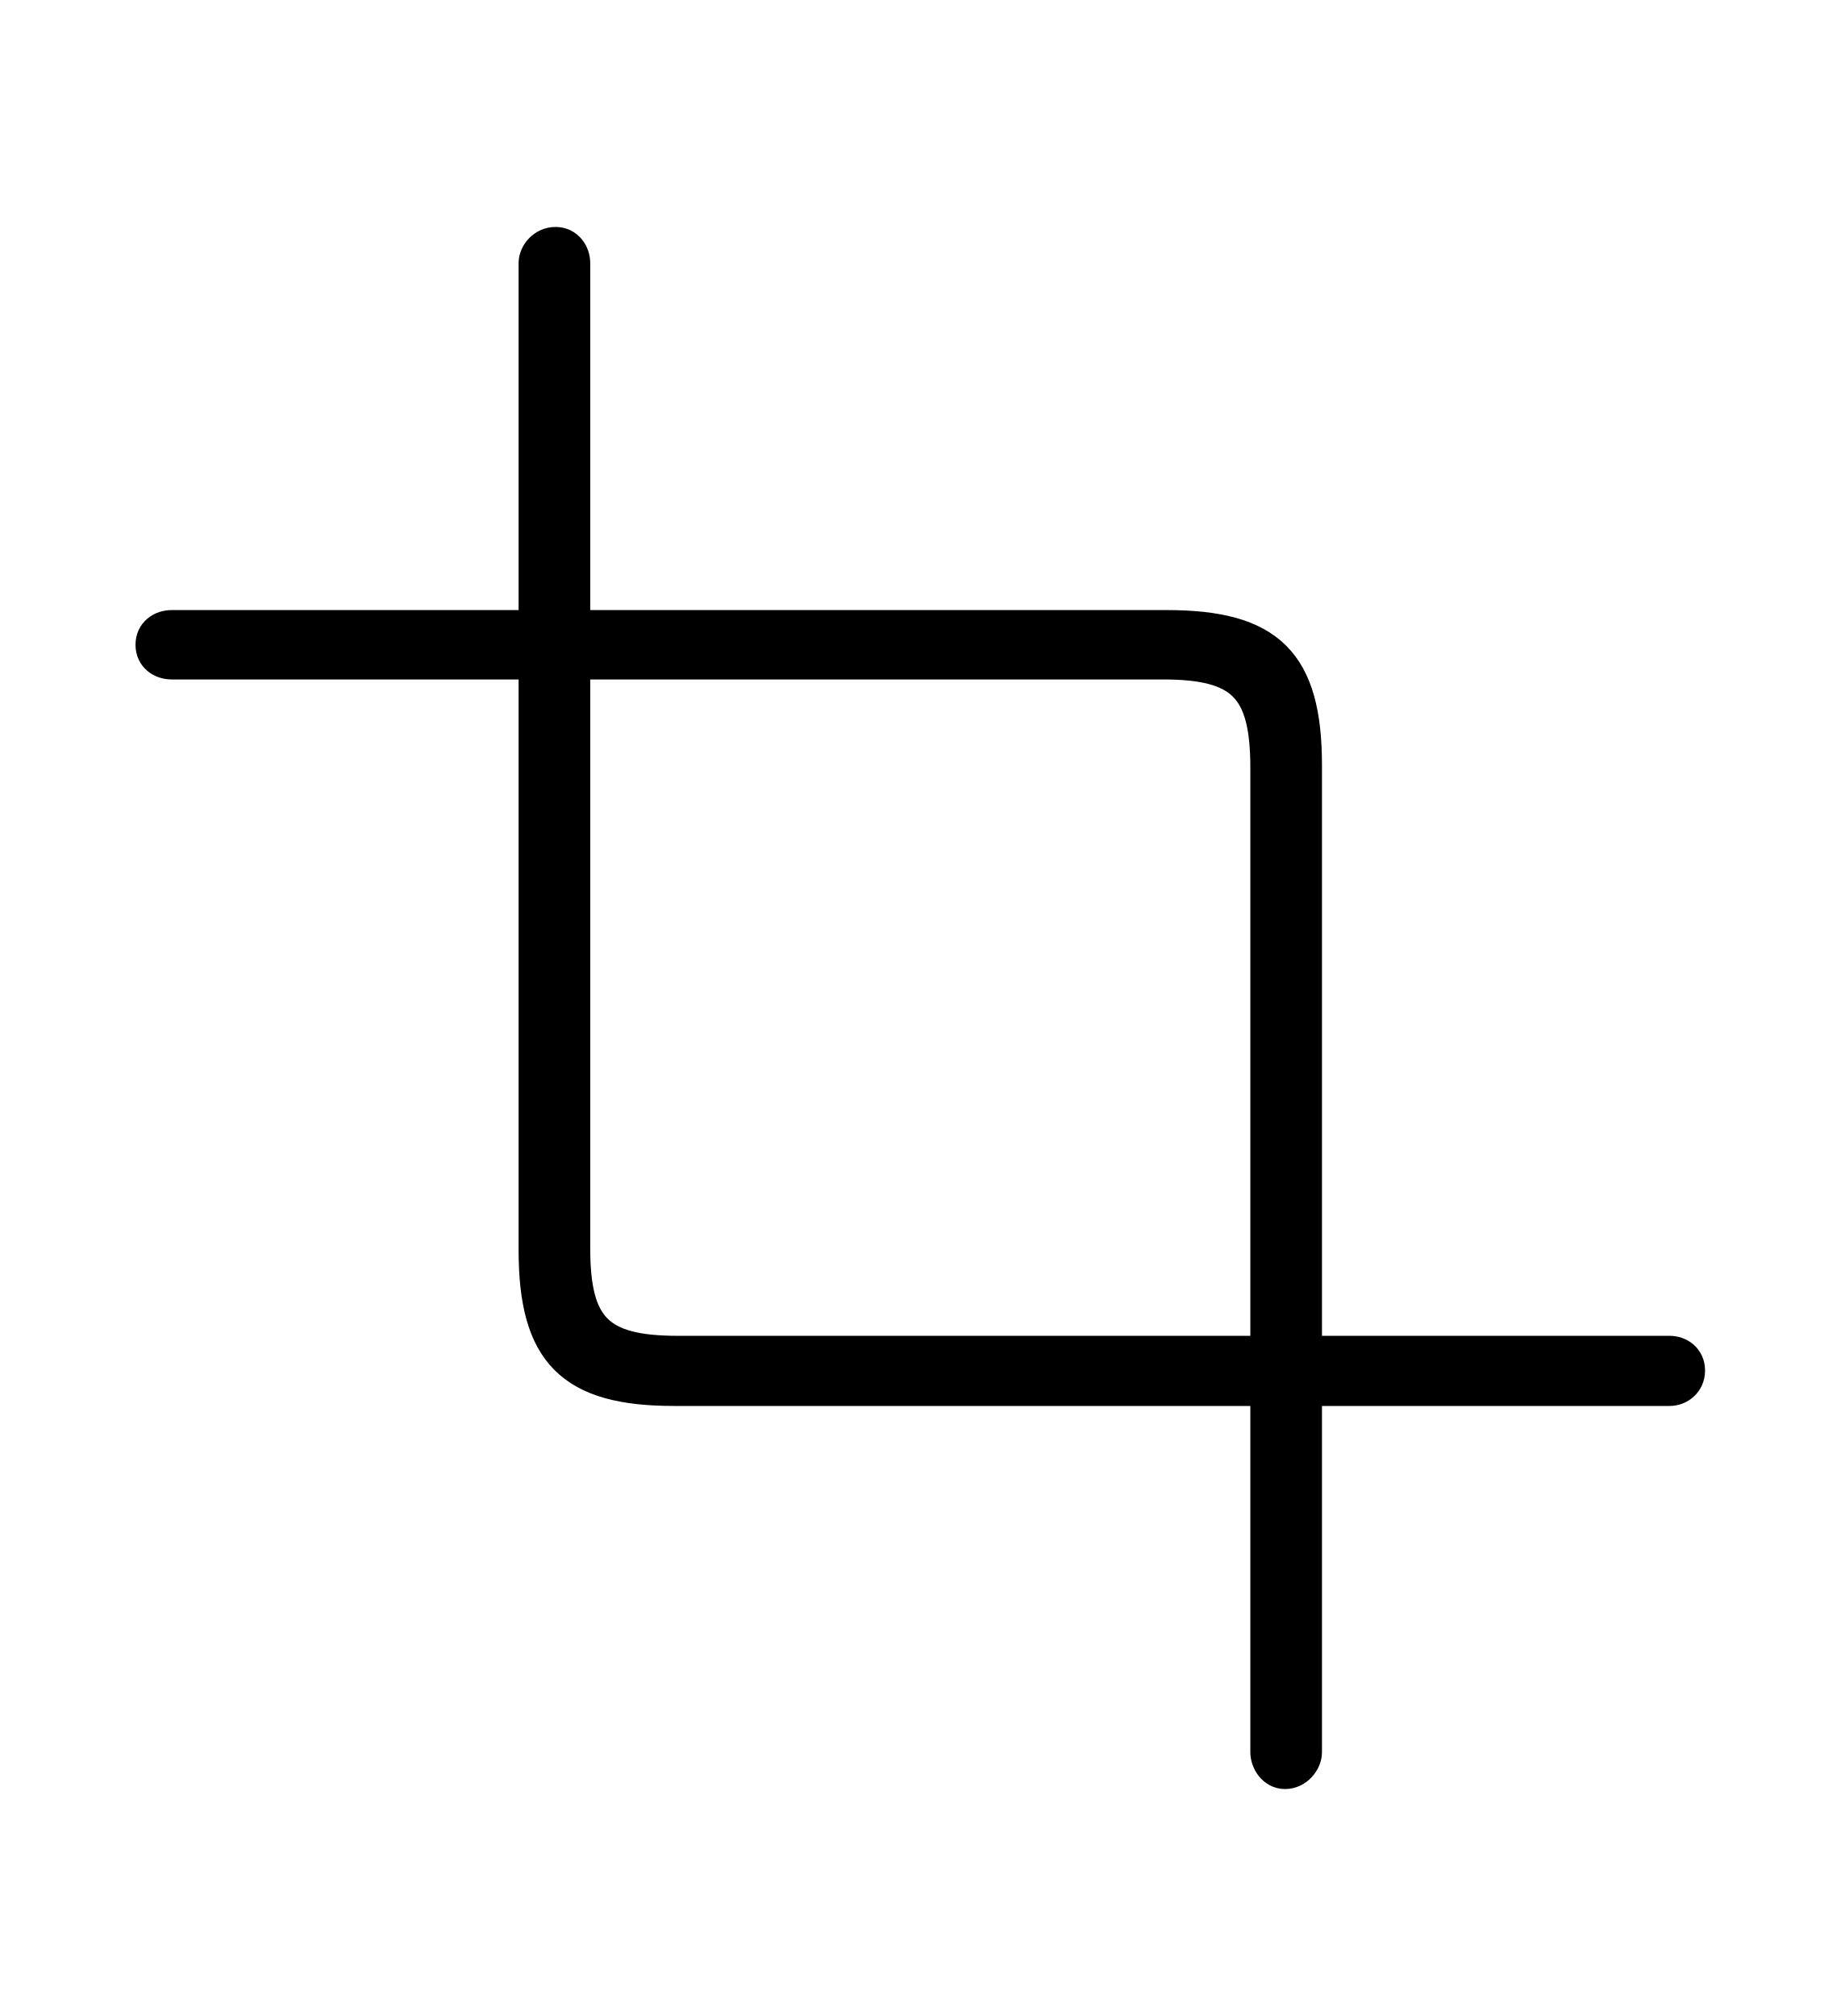
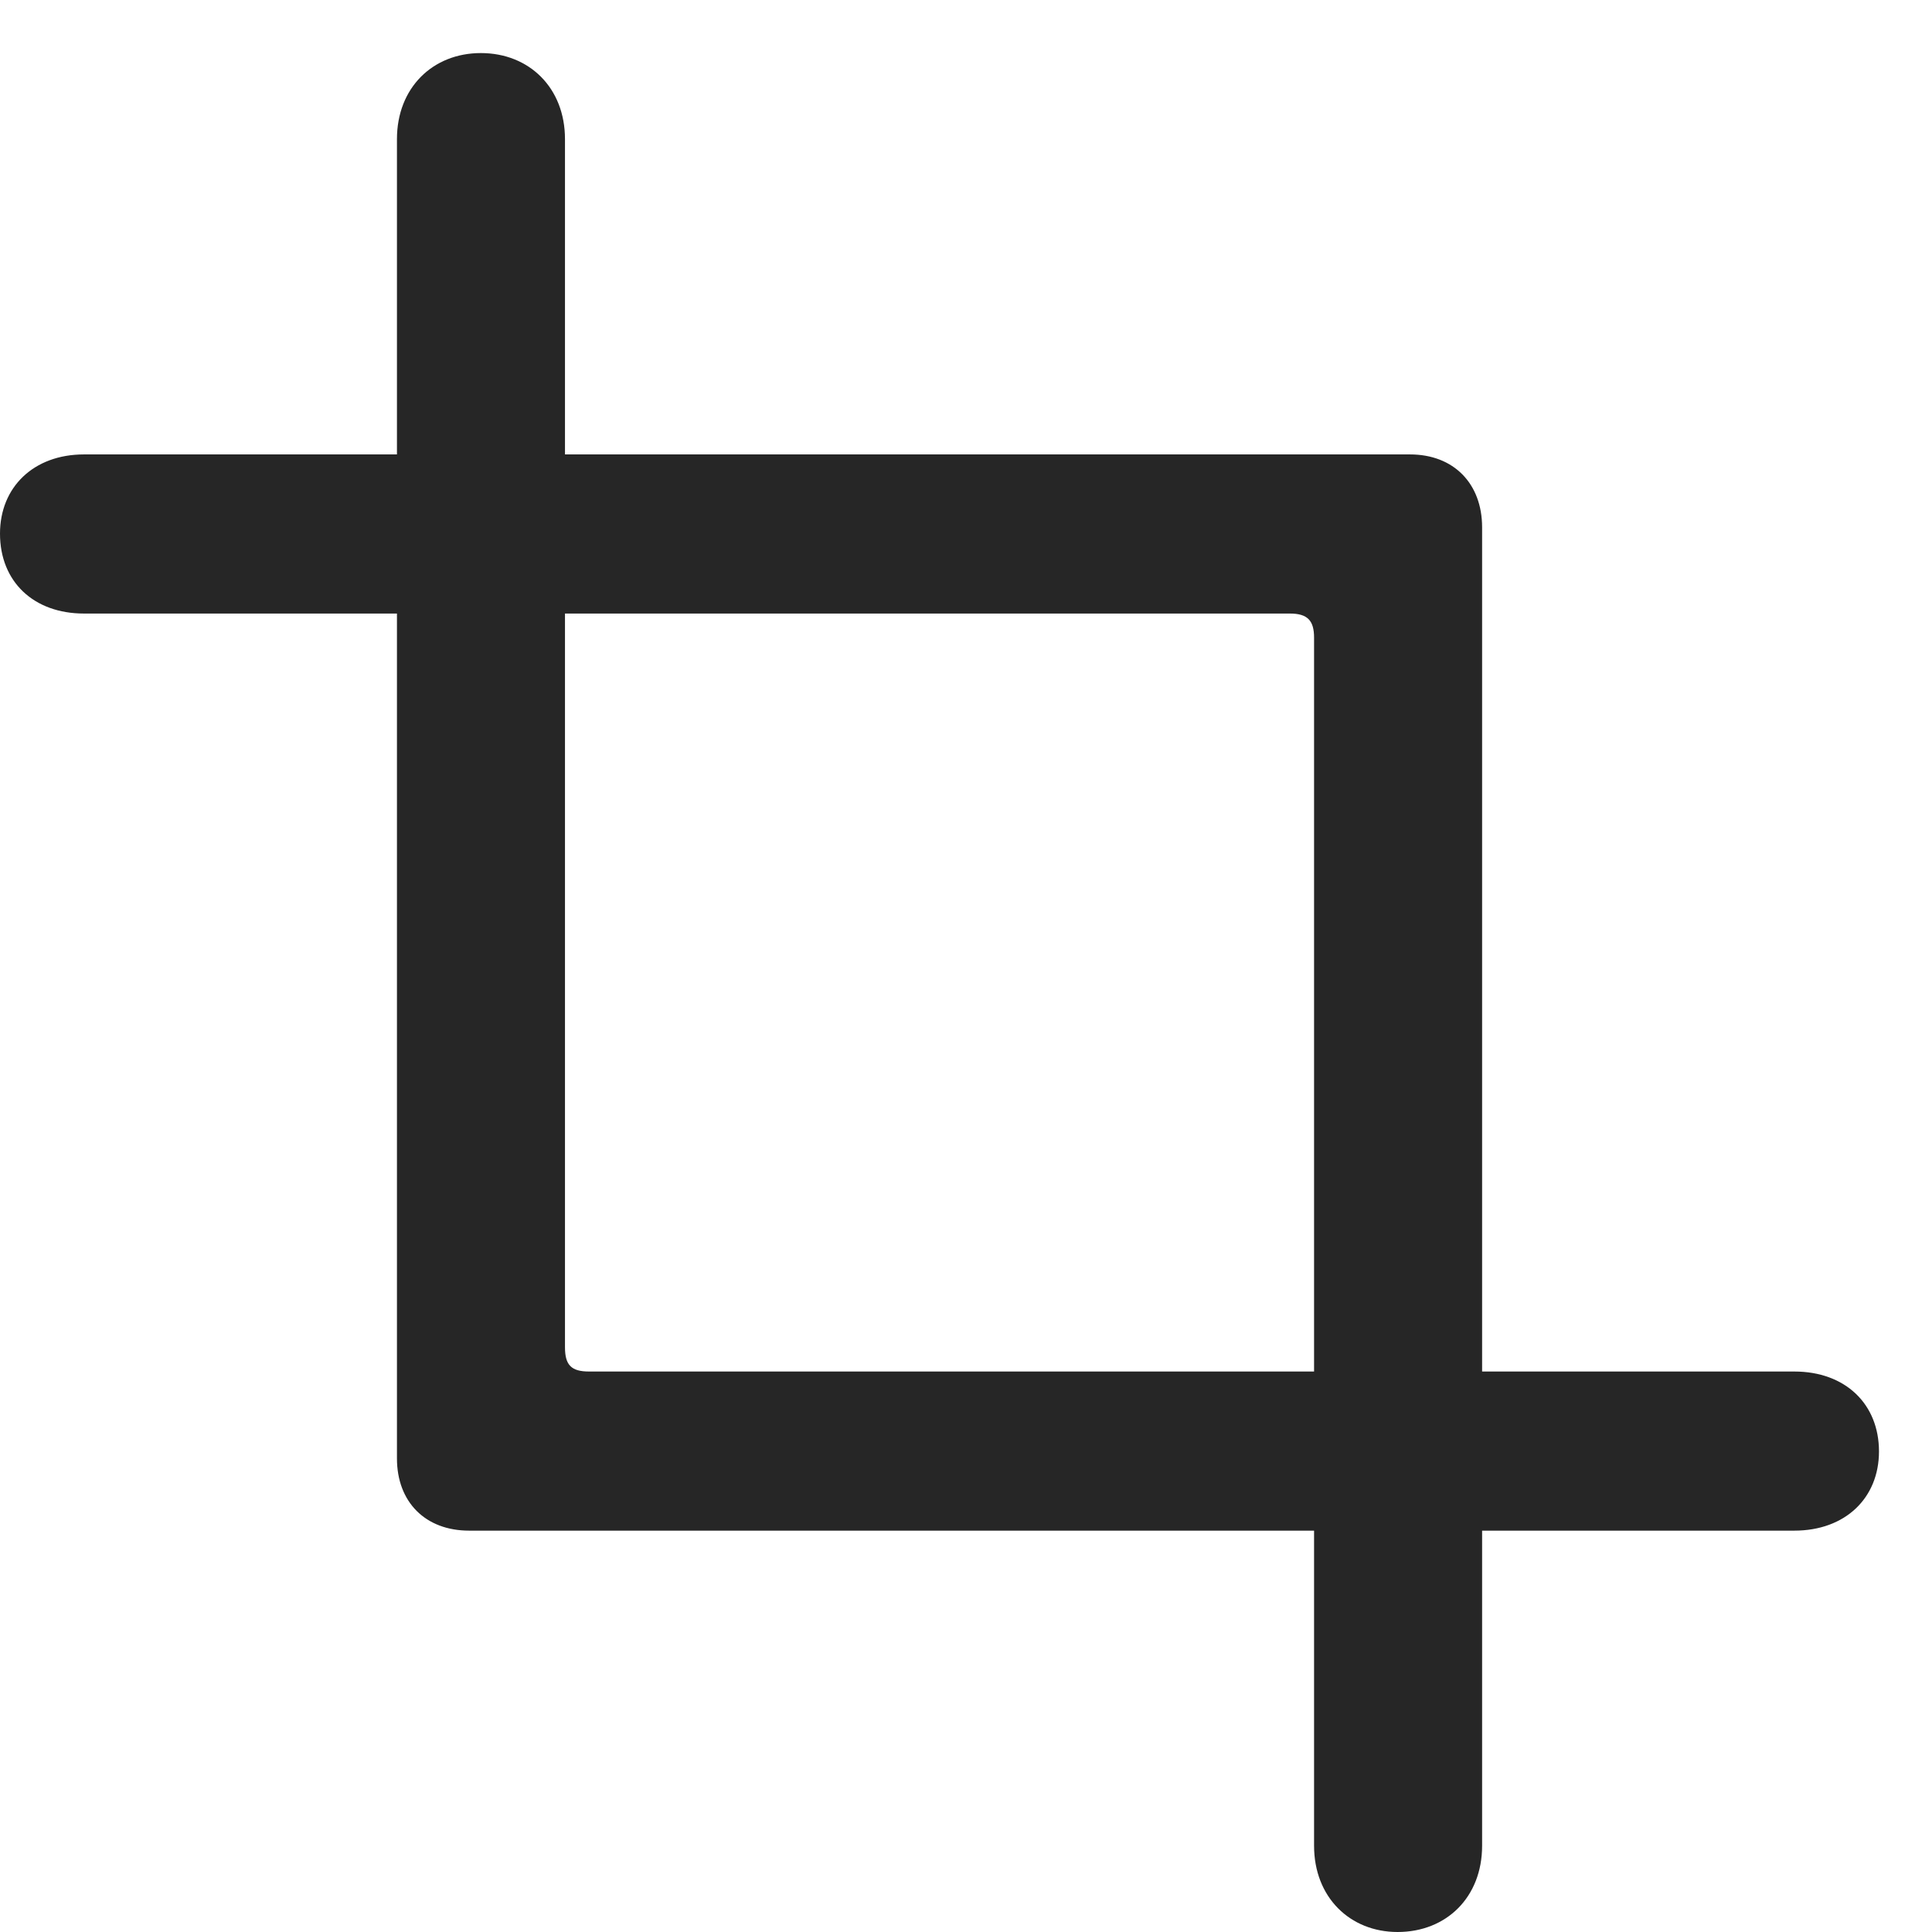
- <svg xmlns="http://www.w3.org/2000/svg" width="52.744px" height="57.771px" direction="ltr" version="1.1">
-   <g fill-rule="nonzero" transform="scale(1,-1) translate(0,-57.77148)">
-     <path fill="black" stroke="black" fill-opacity="1.0" stroke-width="1.0" d="     M 19.314,17.982     L 36.33,17.982     L 36.33,7.562     C 36.33,7.305 36.523,7.004 36.824,7.004     C 37.146,7.004 37.383,7.305 37.383,7.562     L 37.383,17.982     L 47.846,17.982     C 48.104,17.982 48.361,18.176 48.361,18.498     C 48.361,18.82 48.104,18.992 47.846,18.992     L 37.383,18.992     L 37.383,35.836     C 37.383,38.779 36.352,39.789 33.43,39.789     L 16.414,39.789     L 16.414,50.23     C 16.414,50.488 16.242,50.768 15.92,50.768     C 15.598,50.768 15.361,50.488 15.361,50.23     L 15.361,39.789     L 4.92,39.789     C 4.641,39.789 4.383,39.617 4.383,39.295     C 4.383,38.973 4.641,38.801 4.92,38.801     L 15.361,38.801     L 15.361,21.957     C 15.361,19.014 16.393,17.982 19.314,17.982     Z     M 19.422,18.992     C 17.123,18.992 16.414,19.701 16.414,22.0     L 16.414,38.801     L 33.322,38.801     C 35.621,38.801 36.33,38.092 36.33,35.771     L 36.33,18.992     Z " />
+ <svg xmlns="http://www.w3.org/2000/svg" version="1.1" viewBox="0 0 26.306 26.687">
+   <g>
+     <rect height="26.687" opacity="0" width="26.306" x="0" y="0" />
+     <path d="M25.954 20.049C25.954 19.395 25.49 18.945 24.785 18.945L8.137 18.945C7.892 18.945 7.804 18.857 7.804 18.61L7.804 1.922C7.804 1.212 7.309 0.733 6.642 0.733C5.978 0.733 5.483 1.212 5.483 1.922L5.483 20.145C5.483 20.748 5.876 21.143 6.48 21.143L24.785 21.143C25.49 21.143 25.954 20.691 25.954 20.049ZM0 7.371C0 8.035 0.465 8.475 1.16 8.475L17.817 8.475C18.062 8.475 18.151 8.573 18.151 8.808L18.151 25.496C18.151 26.206 18.646 26.687 19.305 26.687C19.979 26.687 20.472 26.206 20.472 25.496L20.472 7.284C20.472 6.679 20.079 6.277 19.476 6.277L1.16 6.277C0.465 6.277 0 6.729 0 7.371Z" fill="black" fill-opacity="0.85" />
  </g>
</svg>
